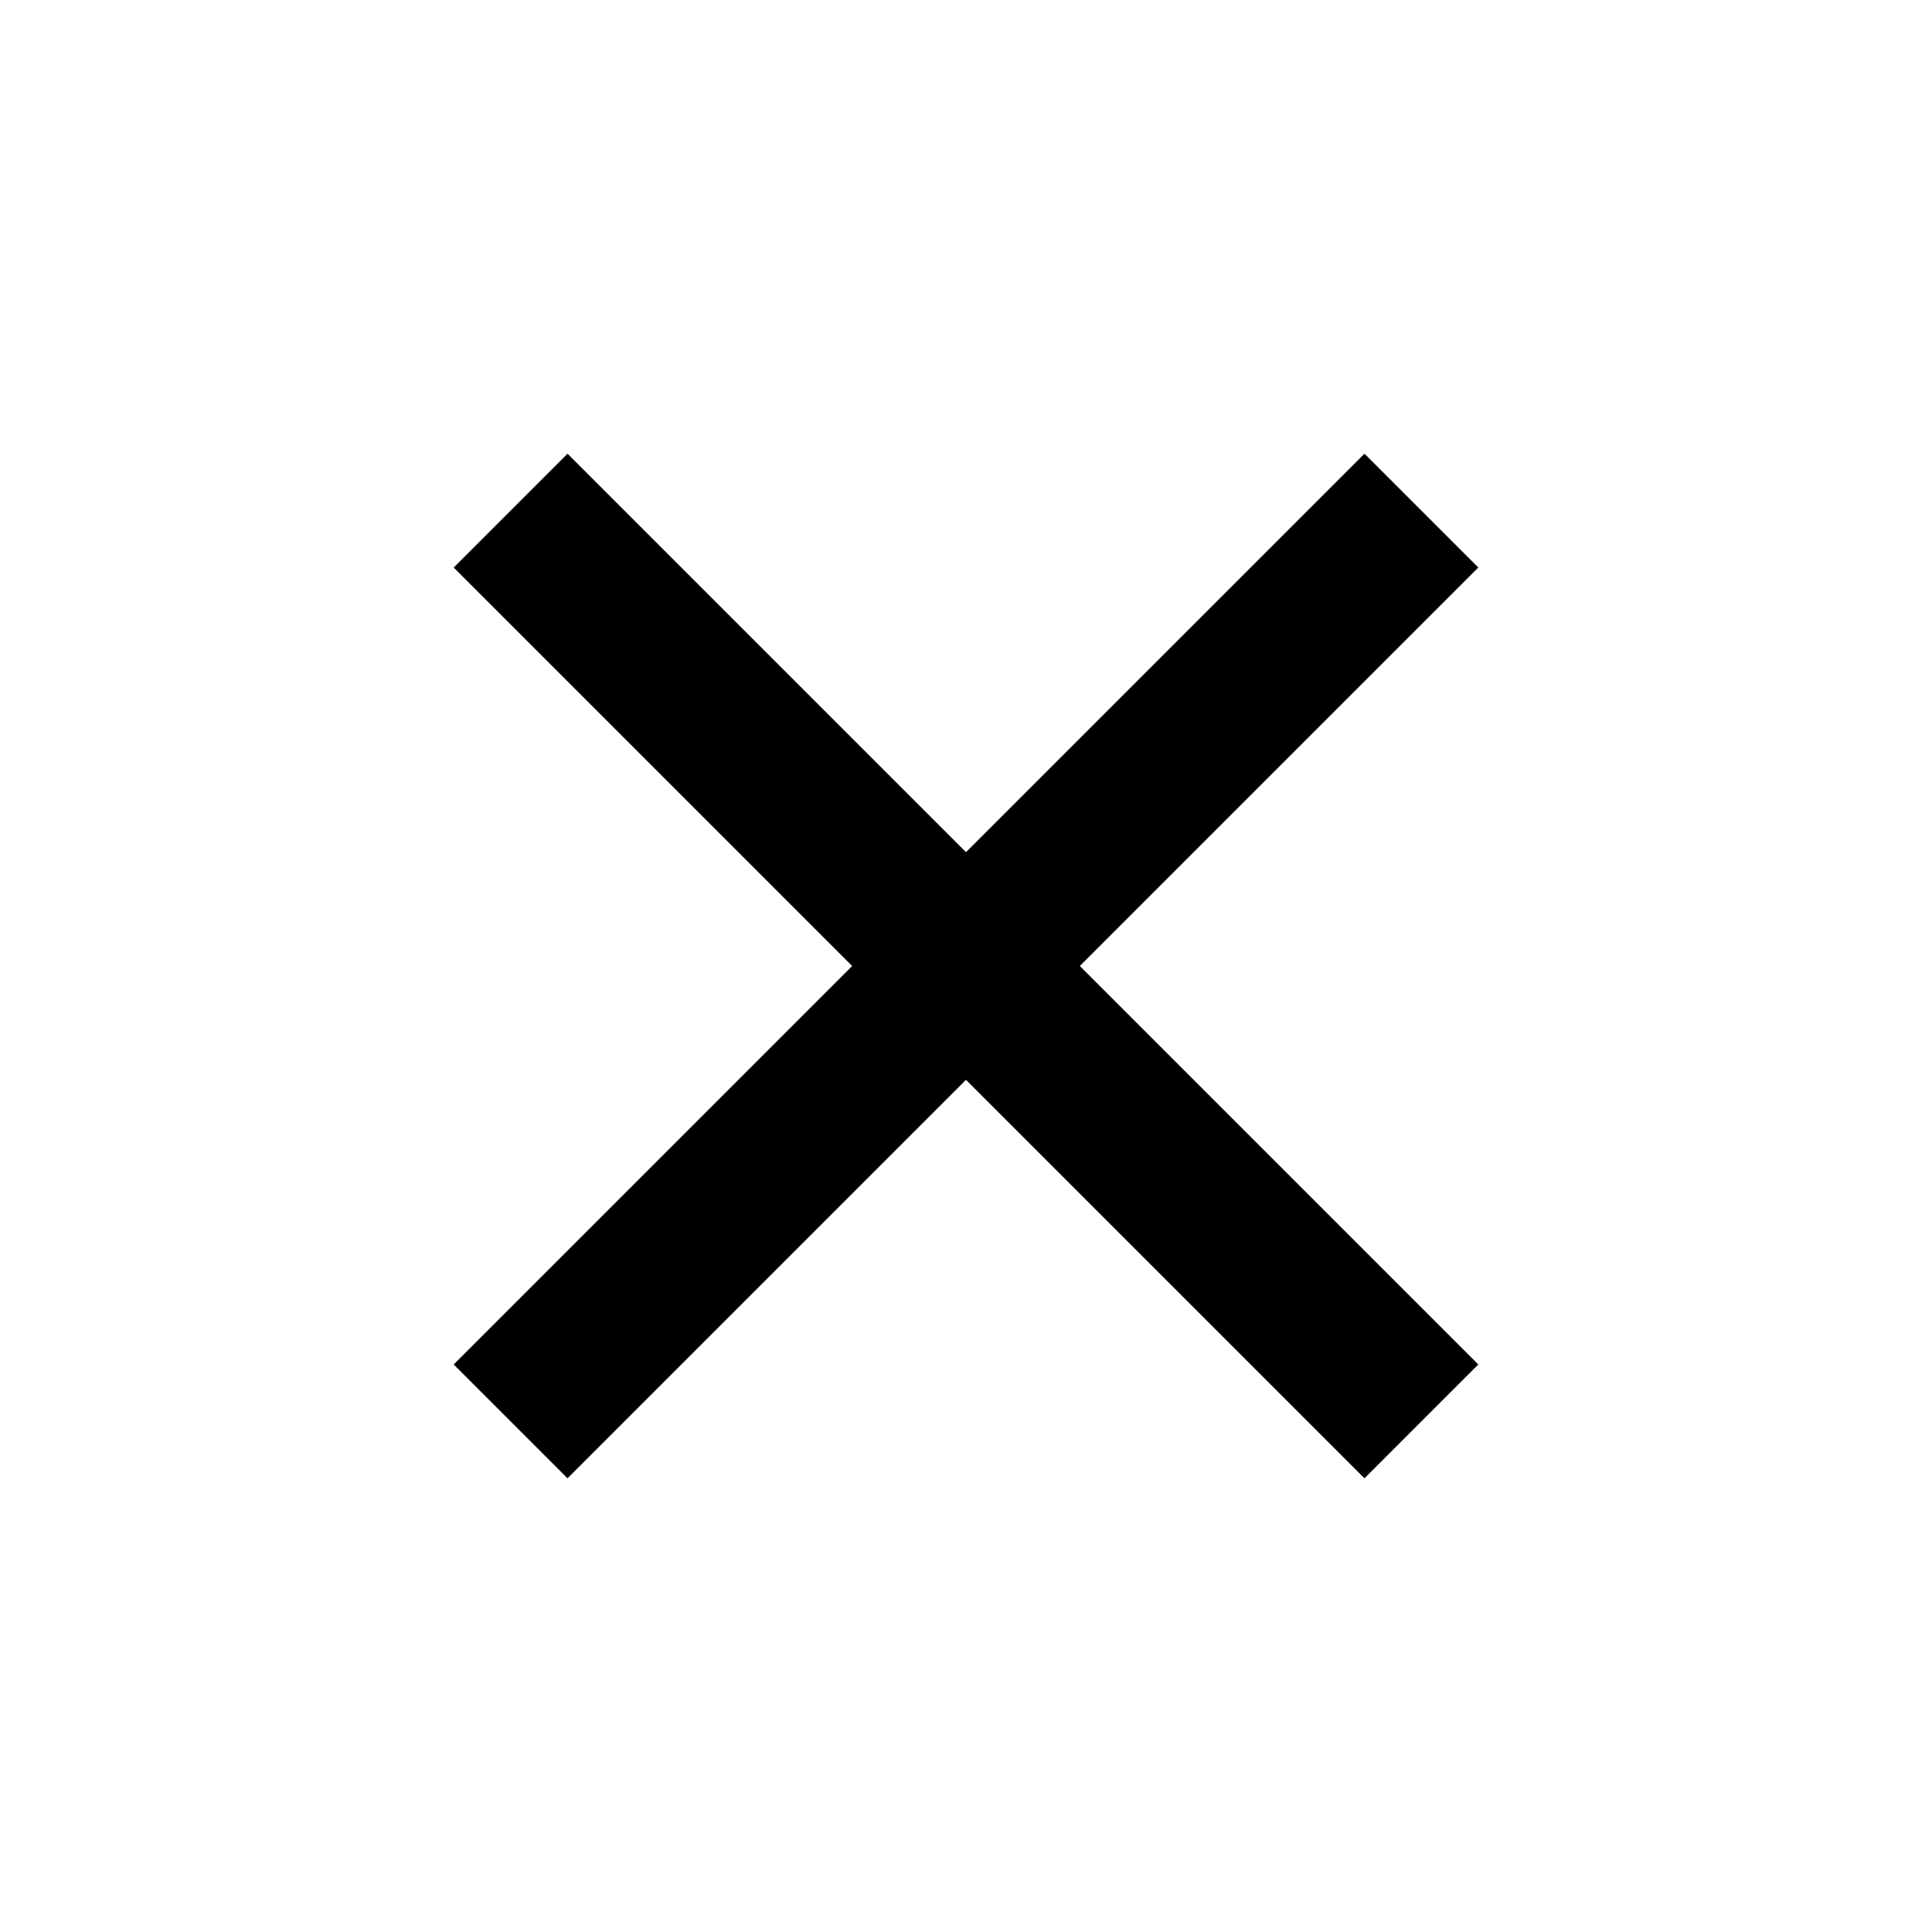
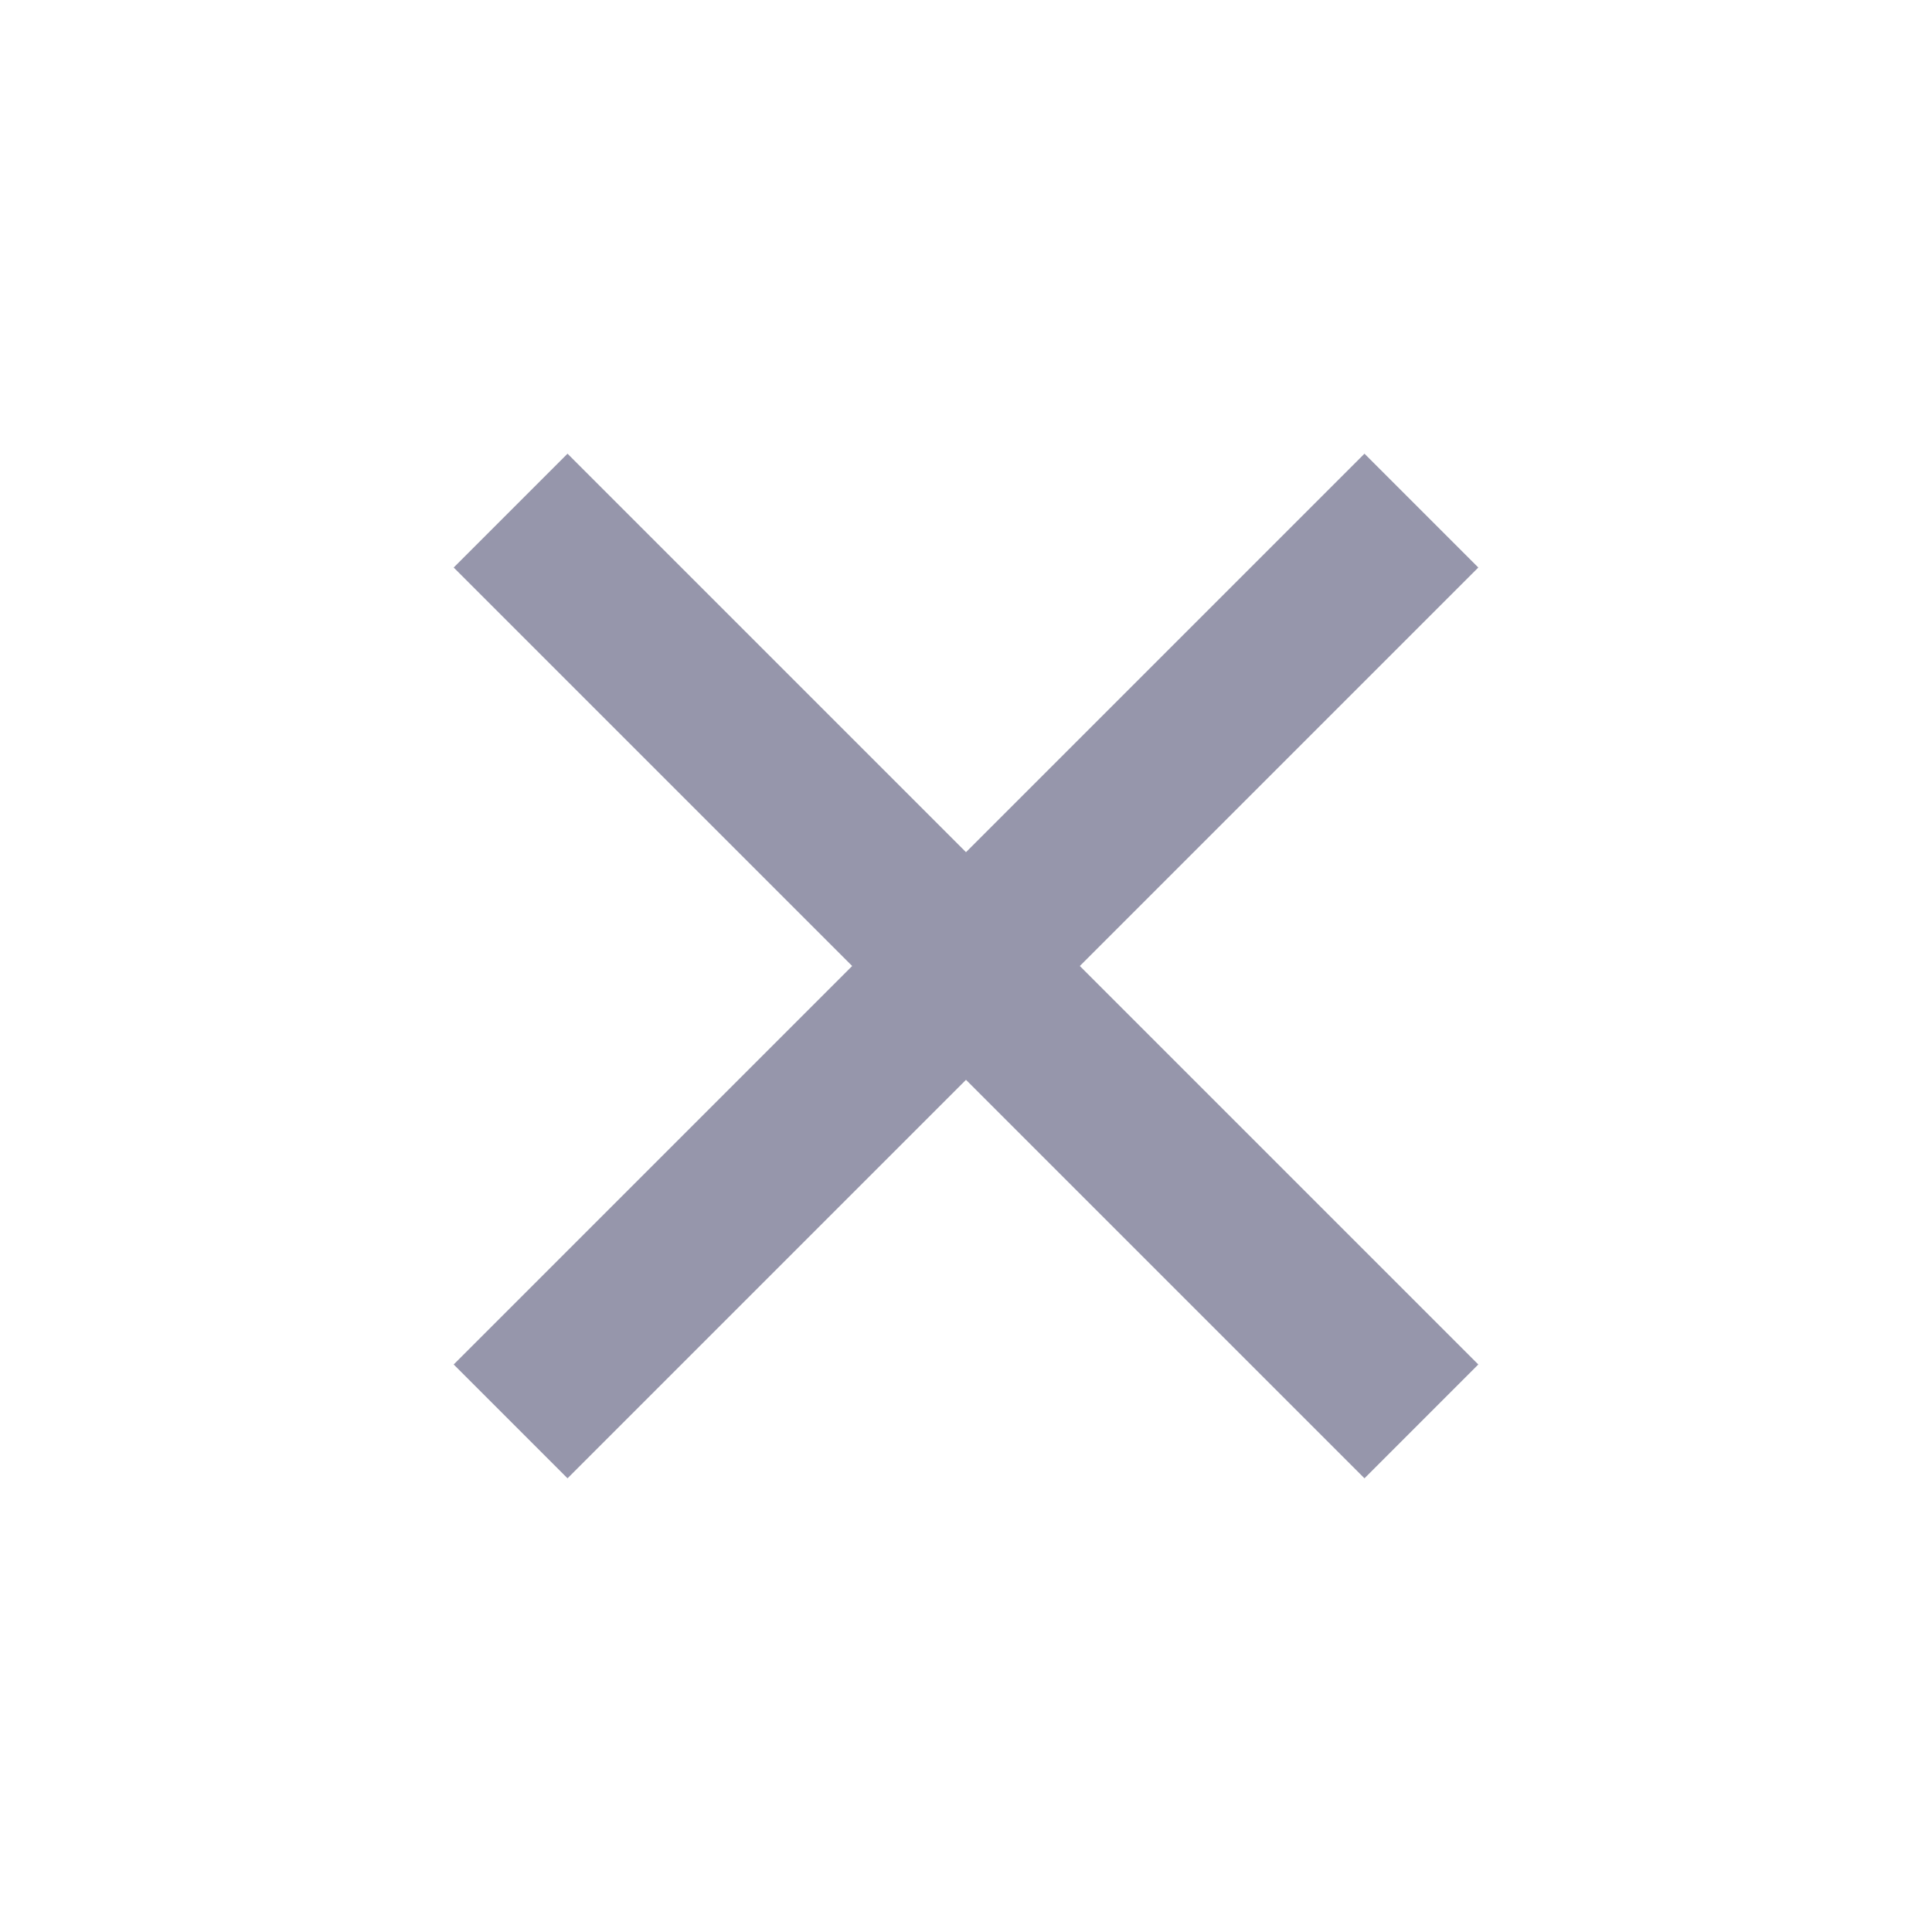
<svg xmlns="http://www.w3.org/2000/svg" viewBox="0 0 24 24" width="24" height="24">
  <path fill="none" d="M0 0h24v24H0z" />
-   <path d="M12 10.586l4.95-4.95 1.414 1.414-4.95 4.95 4.95 4.95-1.414 1.414-4.95-4.95-4.95 4.95-1.414-1.414 4.95-4.95-4.95-4.95L7.05 5.636z" />
+   <path d="M12 10.586l4.95-4.95 1.414 1.414-4.95 4.95 4.95 4.95-1.414 1.414-4.95-4.95-4.95 4.95-1.414-1.414 4.95-4.95-4.95-4.95L7.05 5.636z" fill="rgba(150,150,171,1)" />
</svg>
